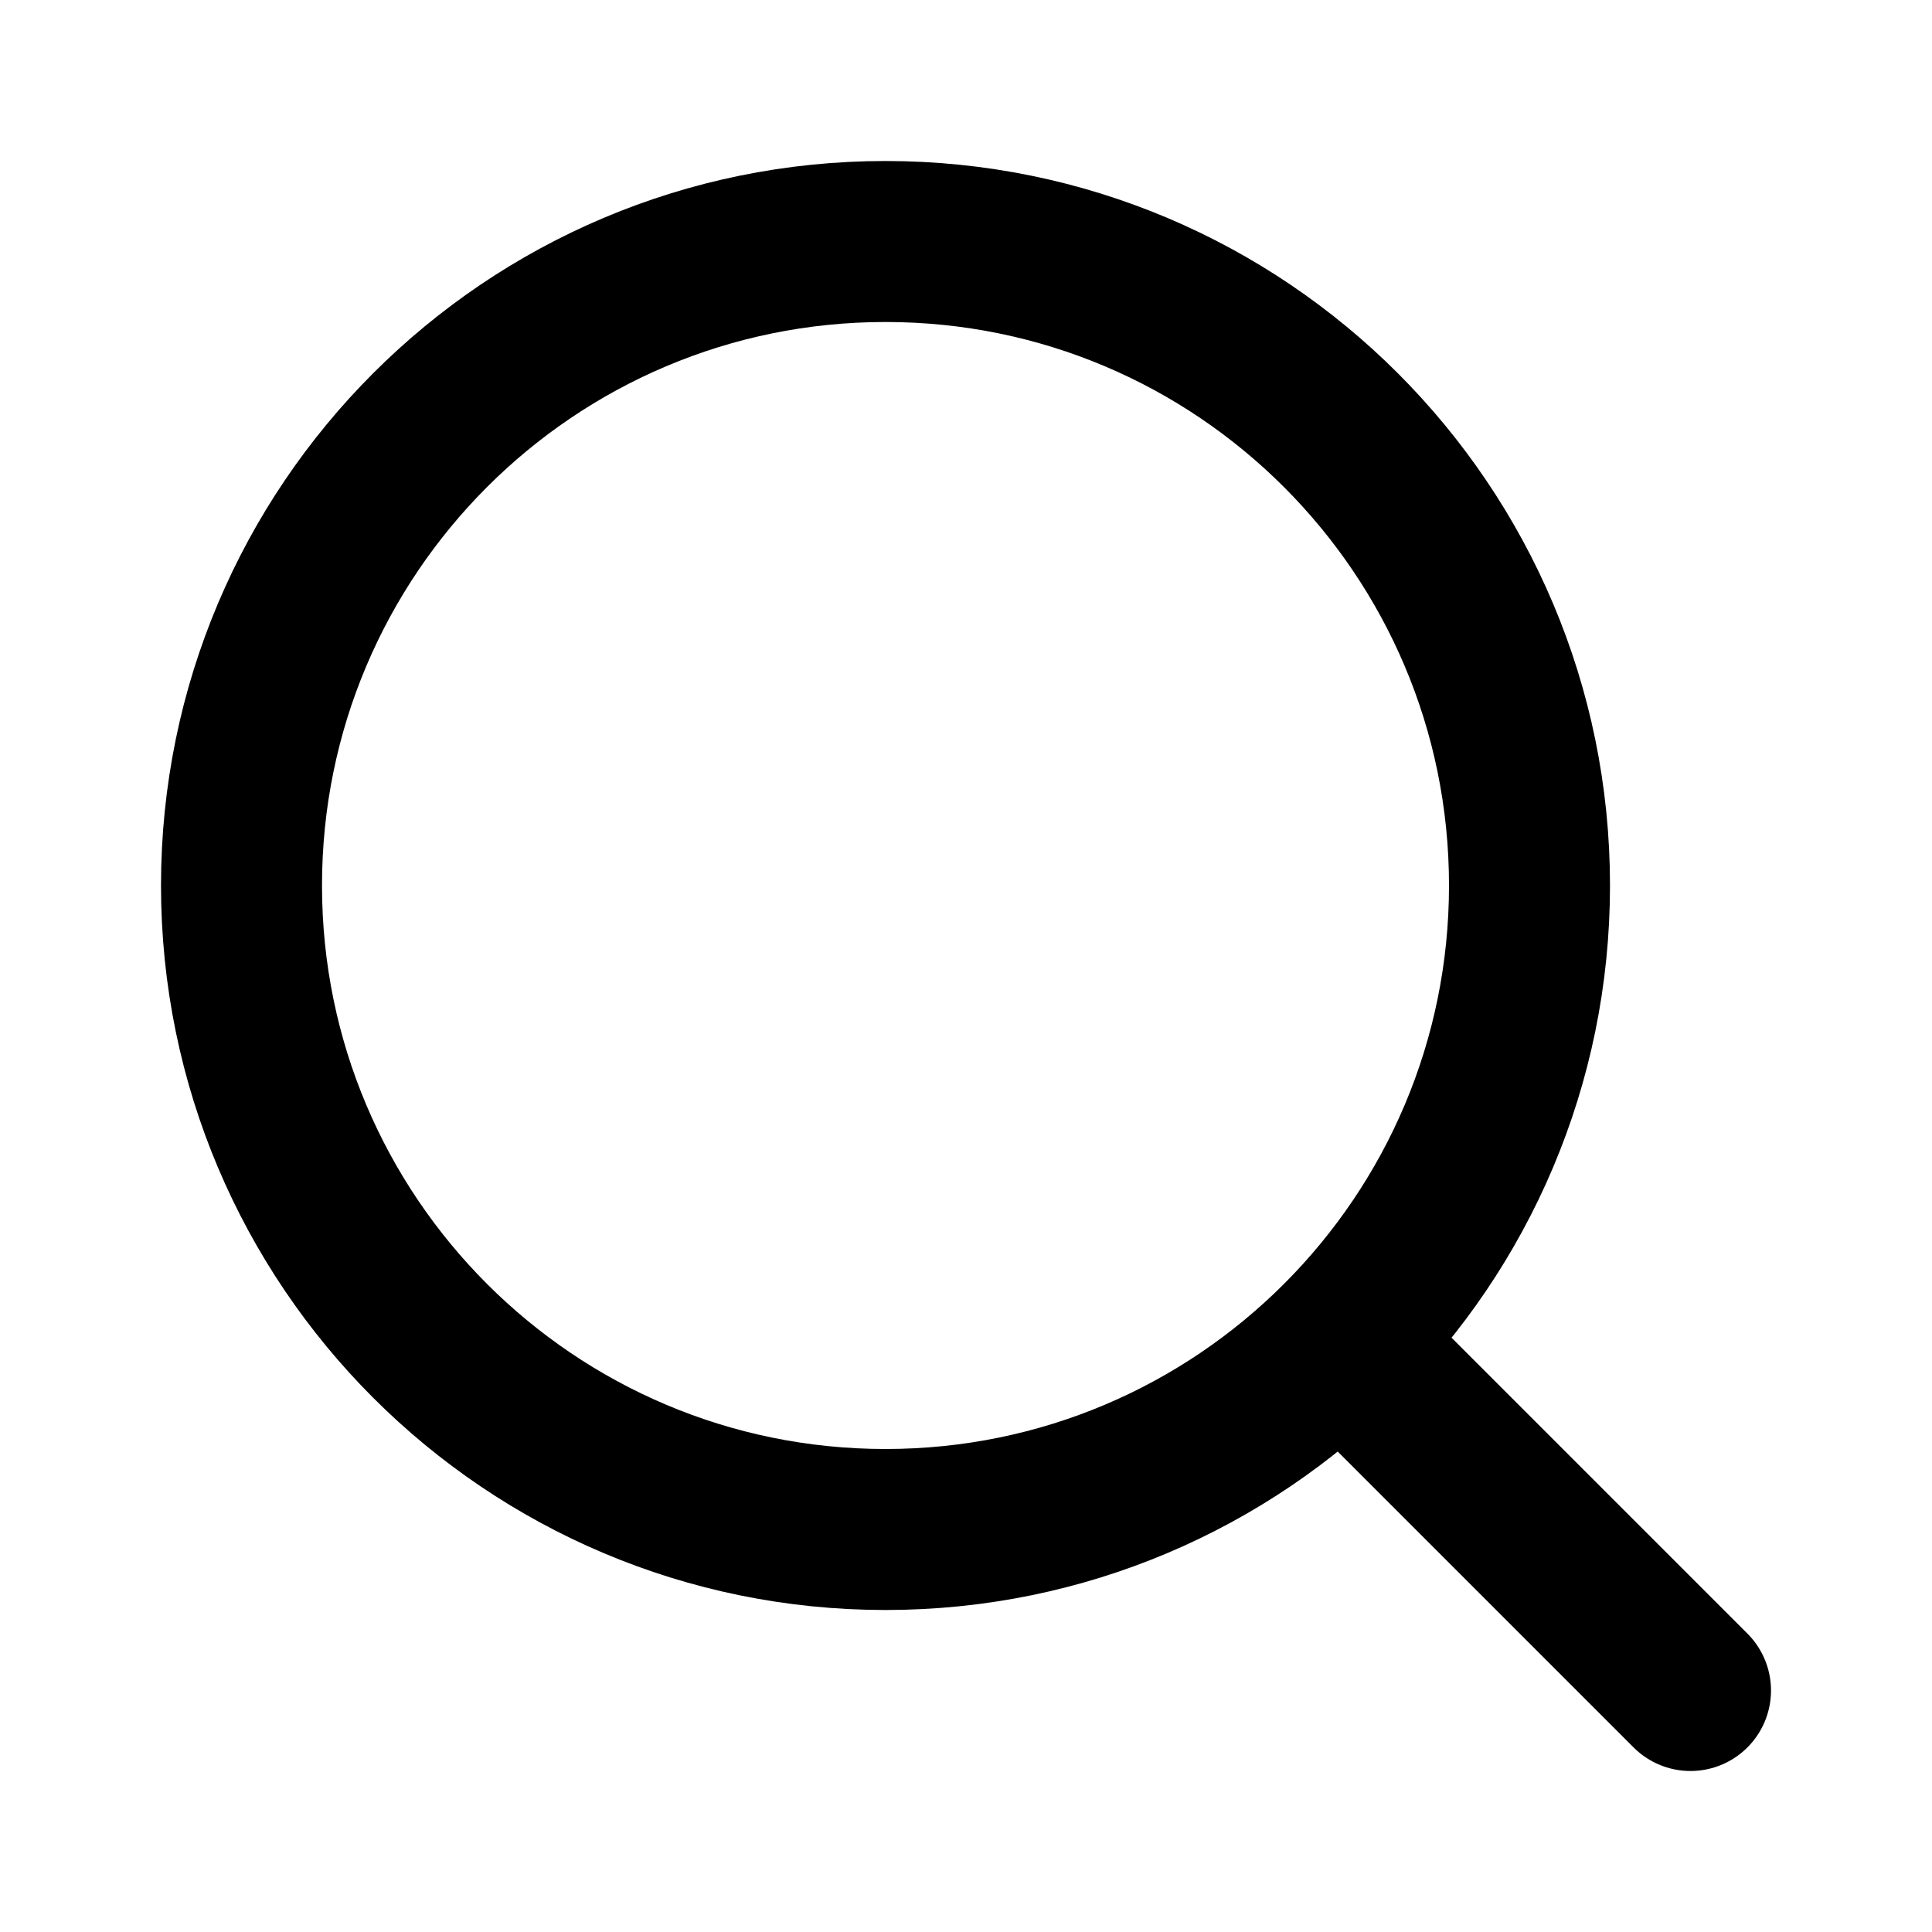
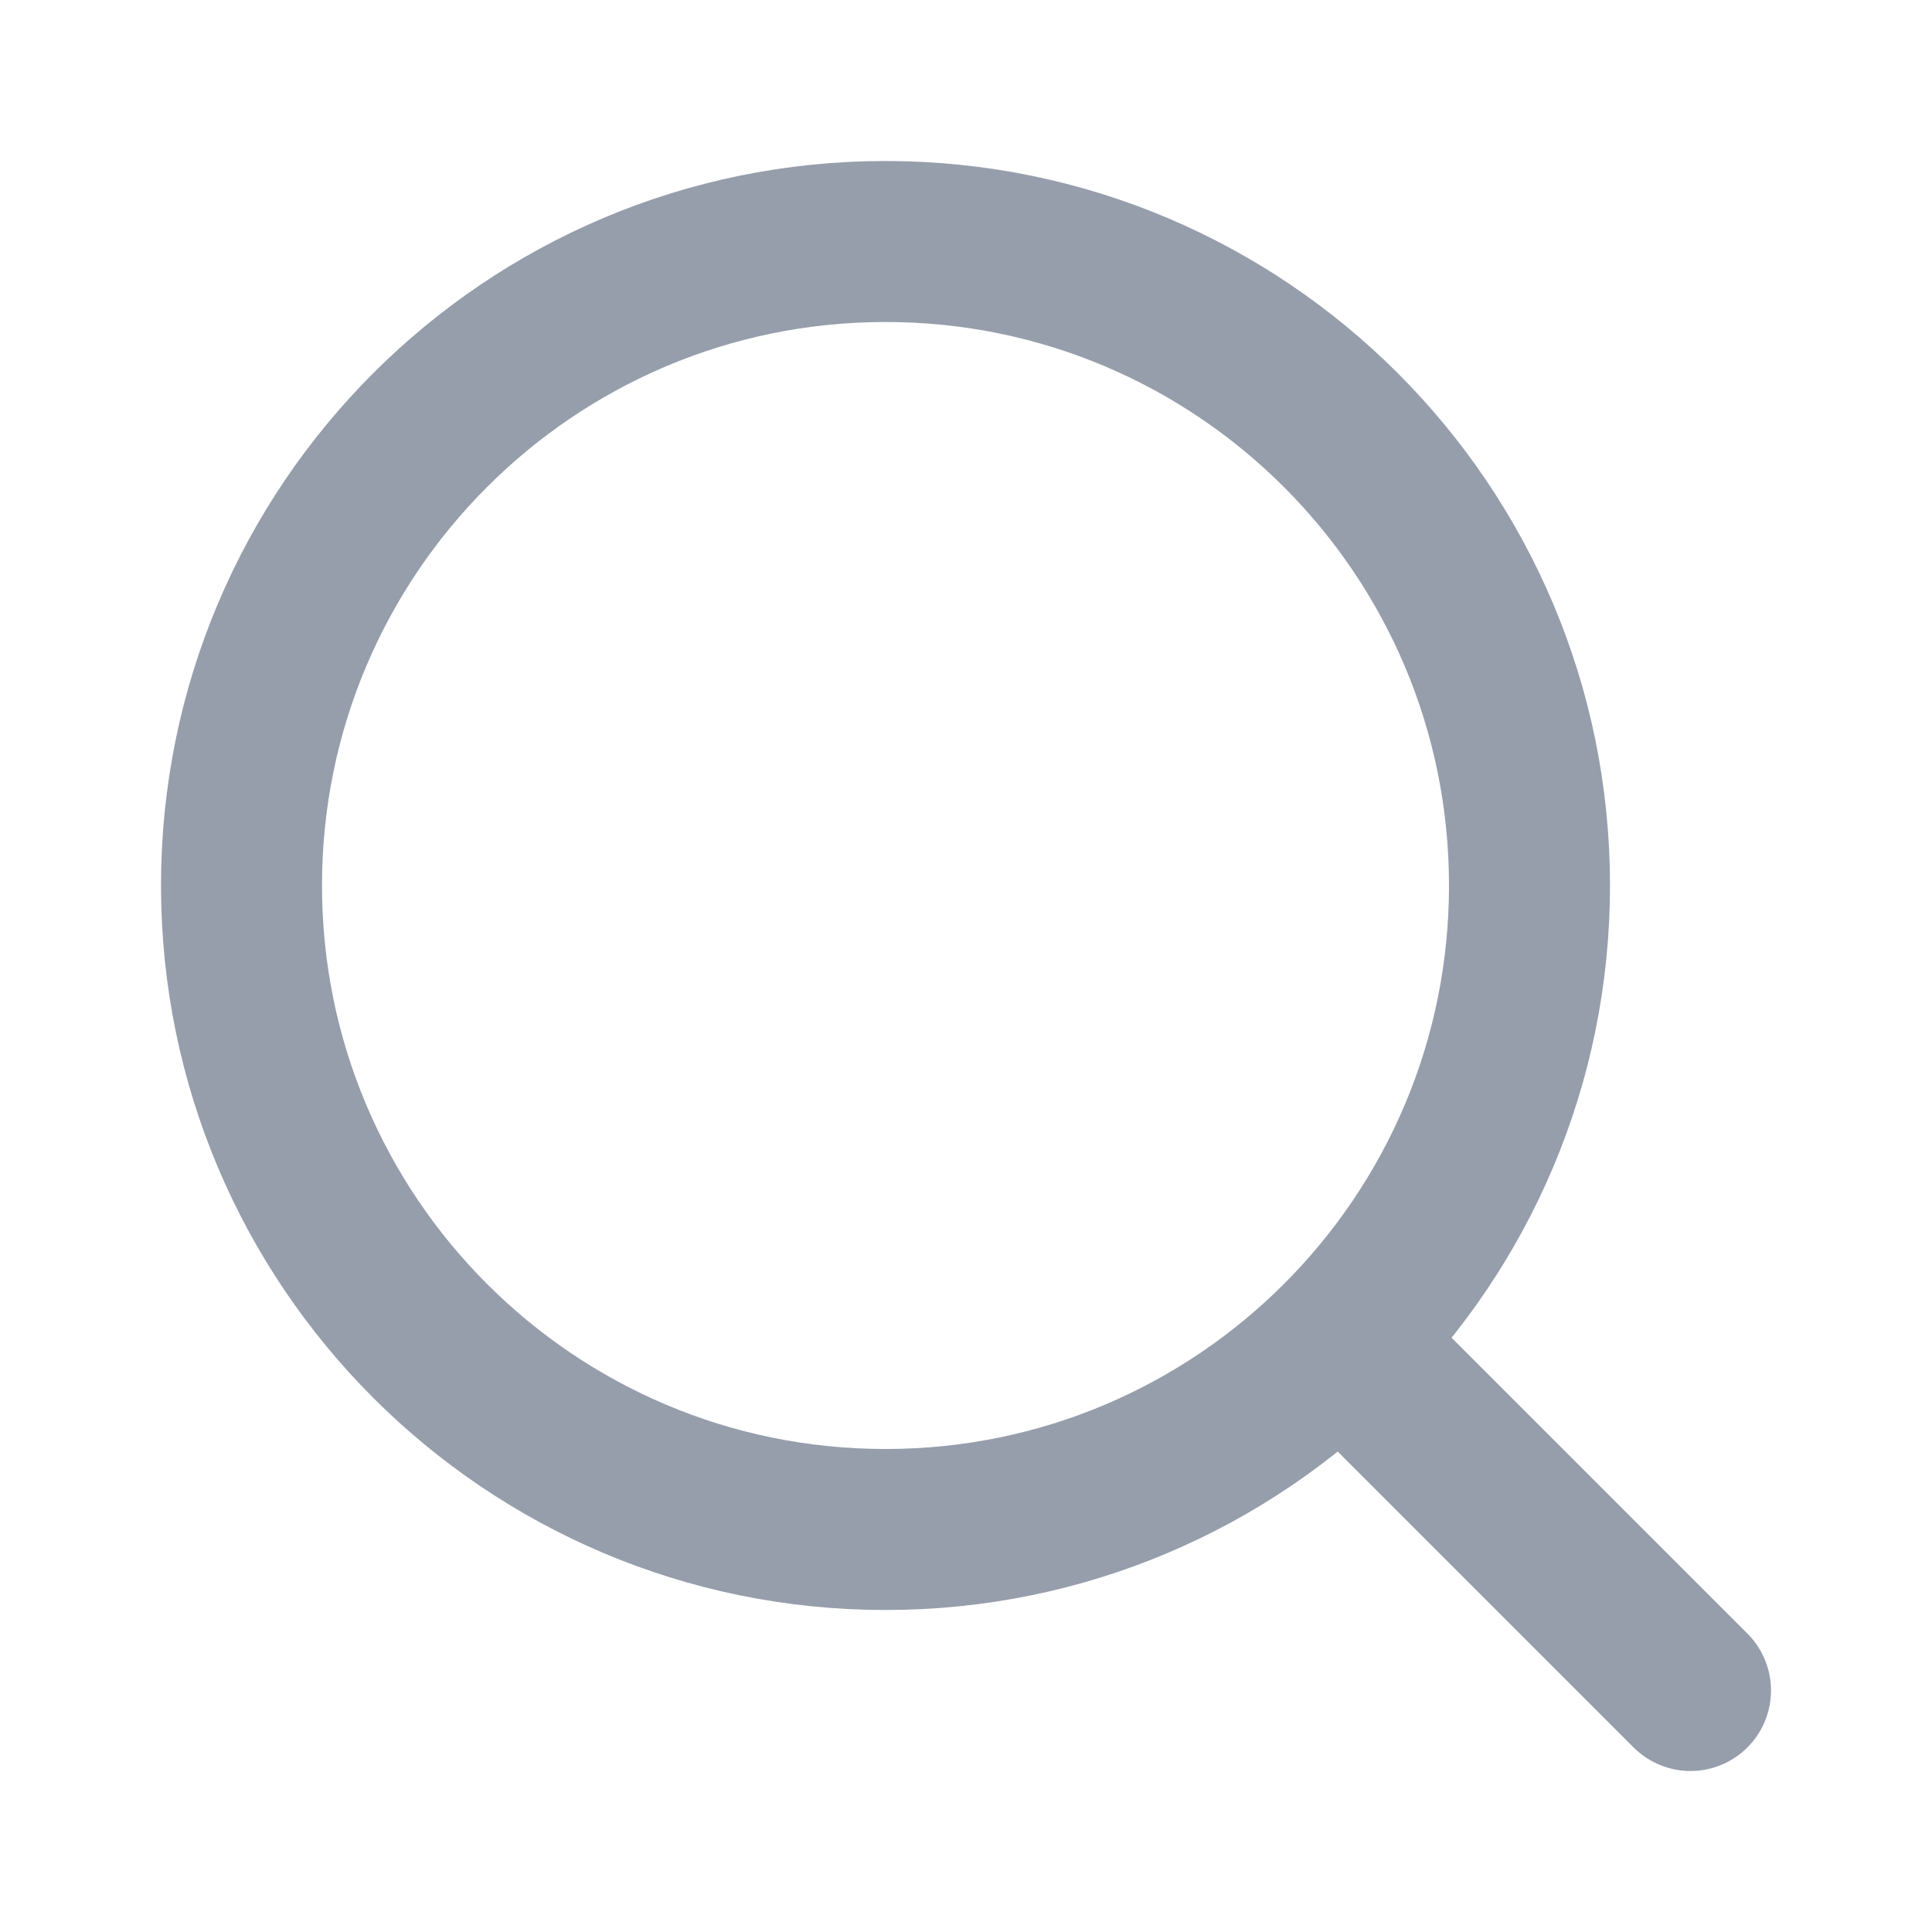
- <svg xmlns="http://www.w3.org/2000/svg" width="24" height="24" viewBox="0 0 24 24" fill="none" stroke="currentColor" stroke-width="2" stroke-linecap="round" stroke-linejoin="round" class="lucide lucide-search absolute left-3 top-1/2 -translate-y-1/2 w-4 h-4 text-gray-400" aria-hidden="true">
+ <svg xmlns="http://www.w3.org/2000/svg" width="24" height="24" viewBox="0 0 24 24" fill="none" stroke="#969eac" stroke-width="2" stroke-linecap="round" stroke-linejoin="round" class="lucide lucide-search absolute left-3 top-1/2 -translate-y-1/2 w-4 h-4 text-gray-400" aria-hidden="true">
  <path d="m21 21-4.34-4.34" />
  <circle cx="11" cy="11" r="8" />
</svg>
